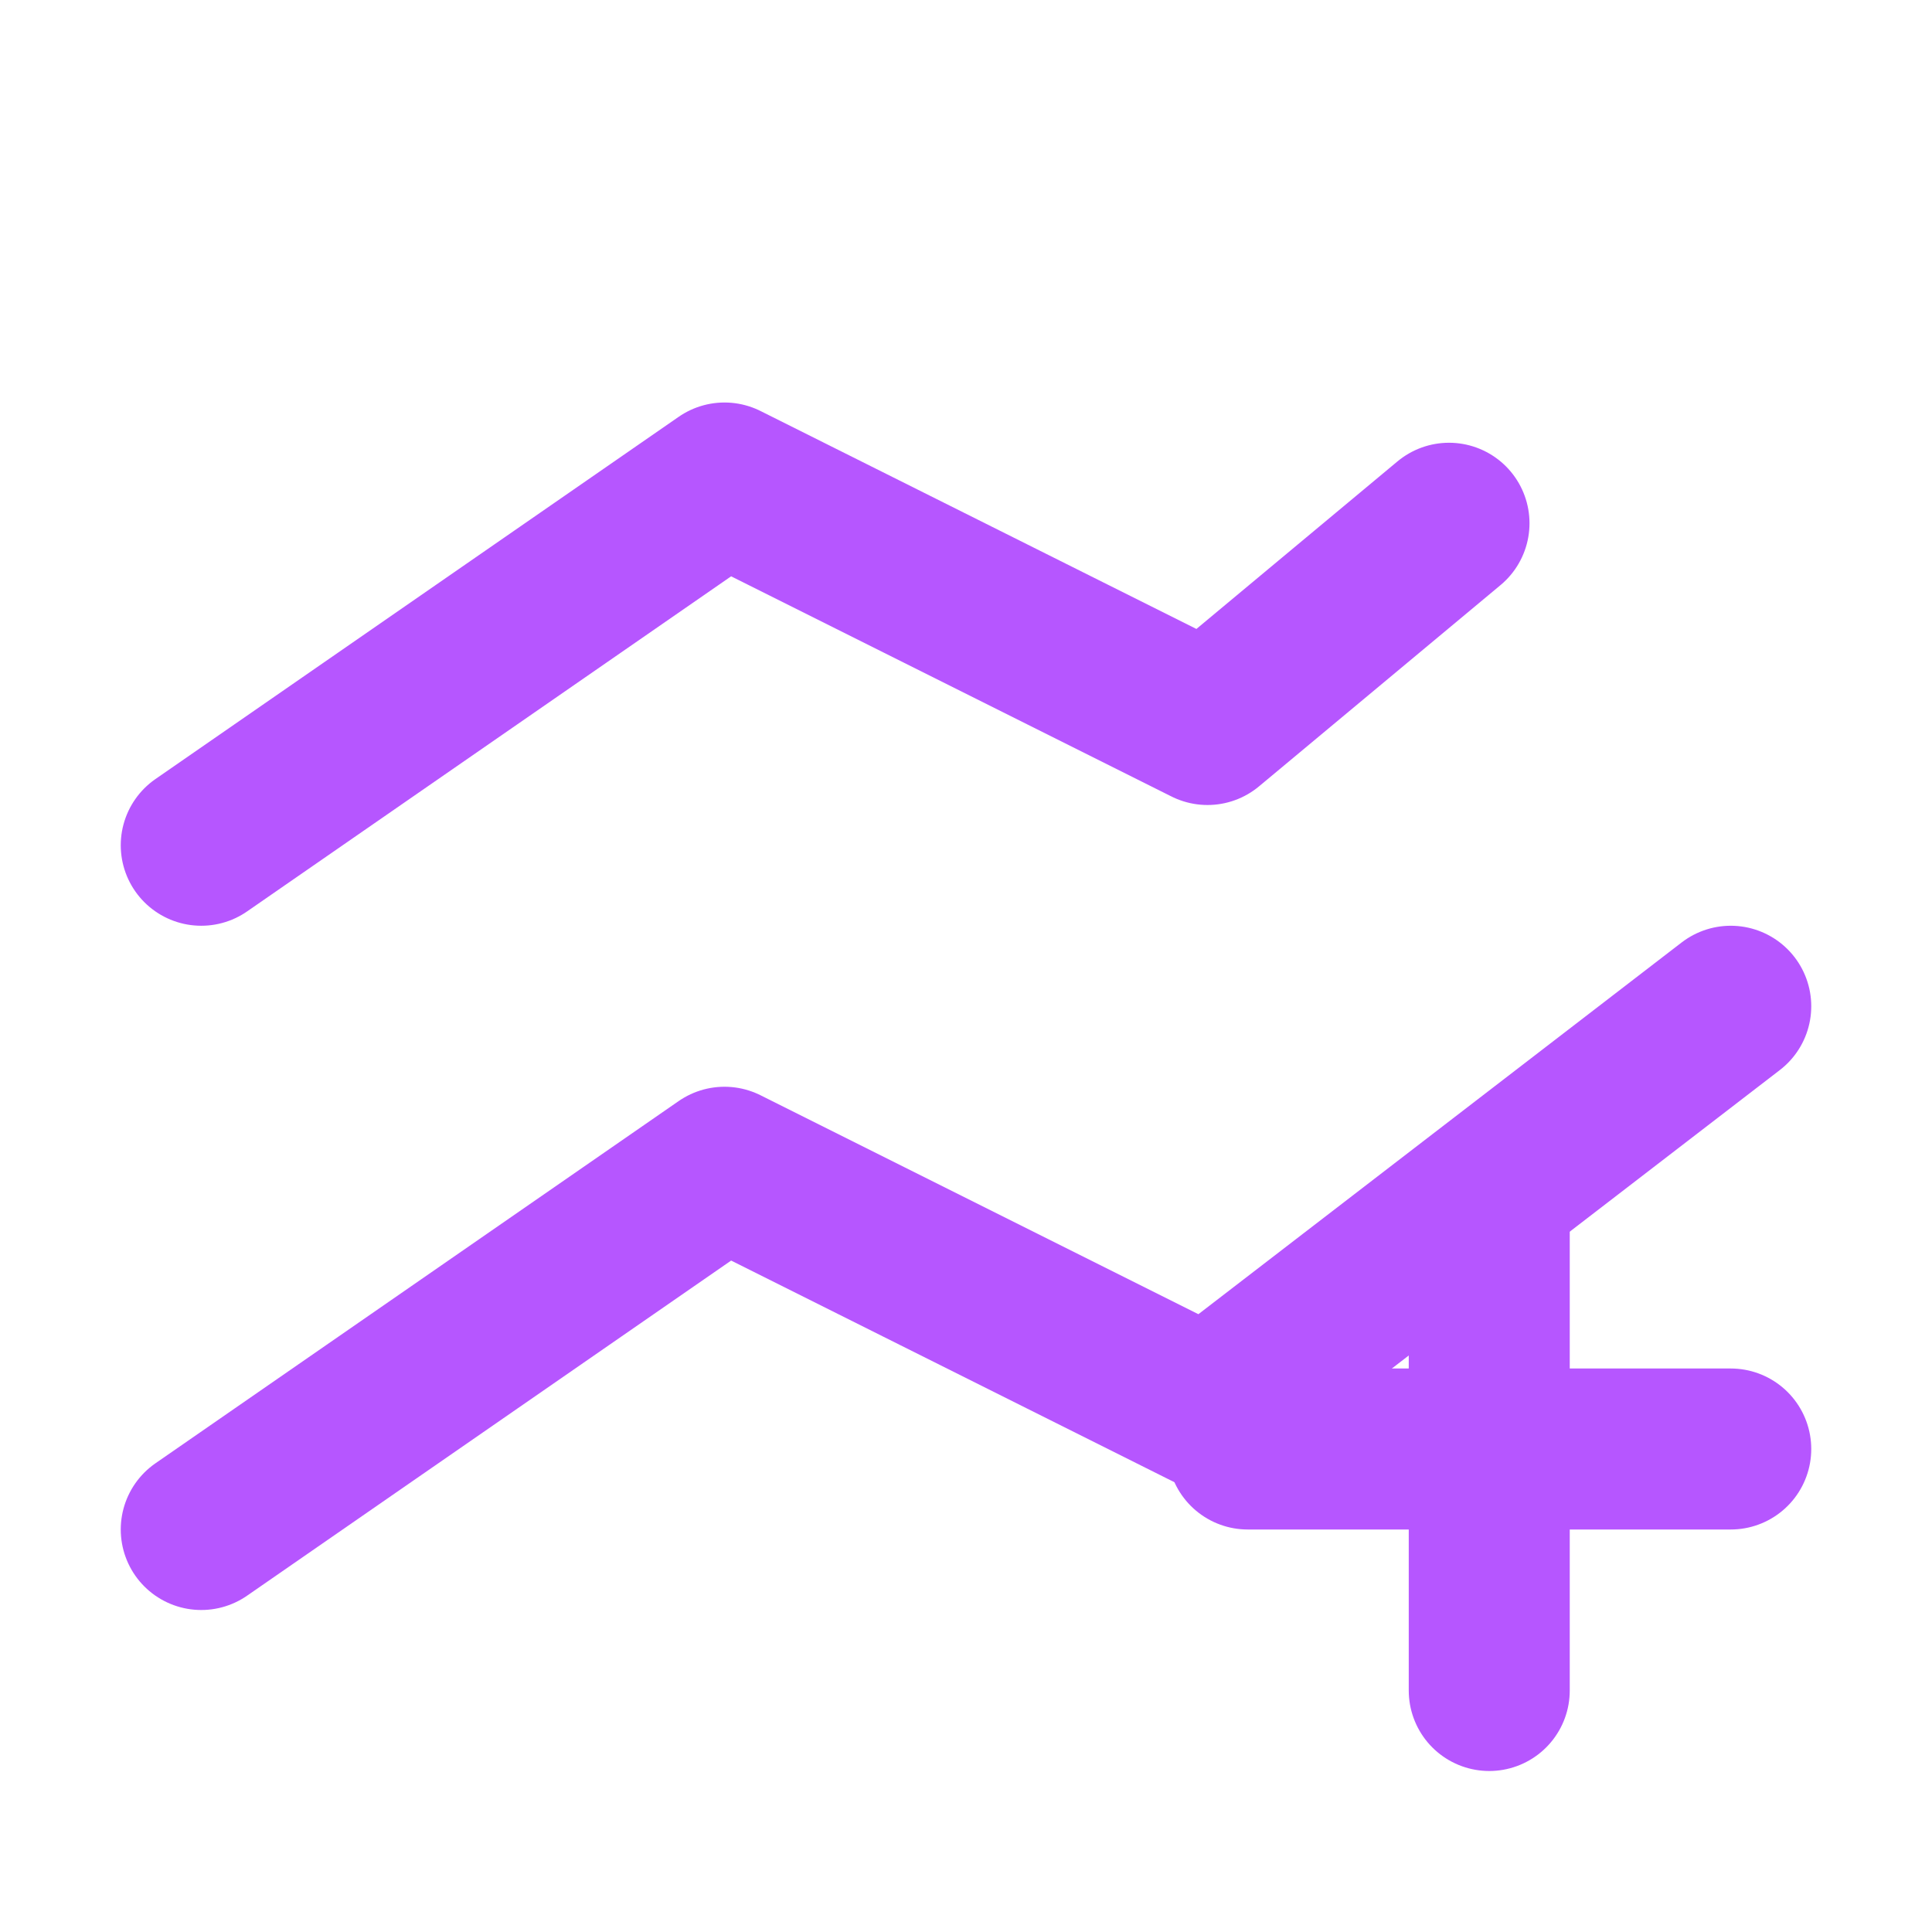
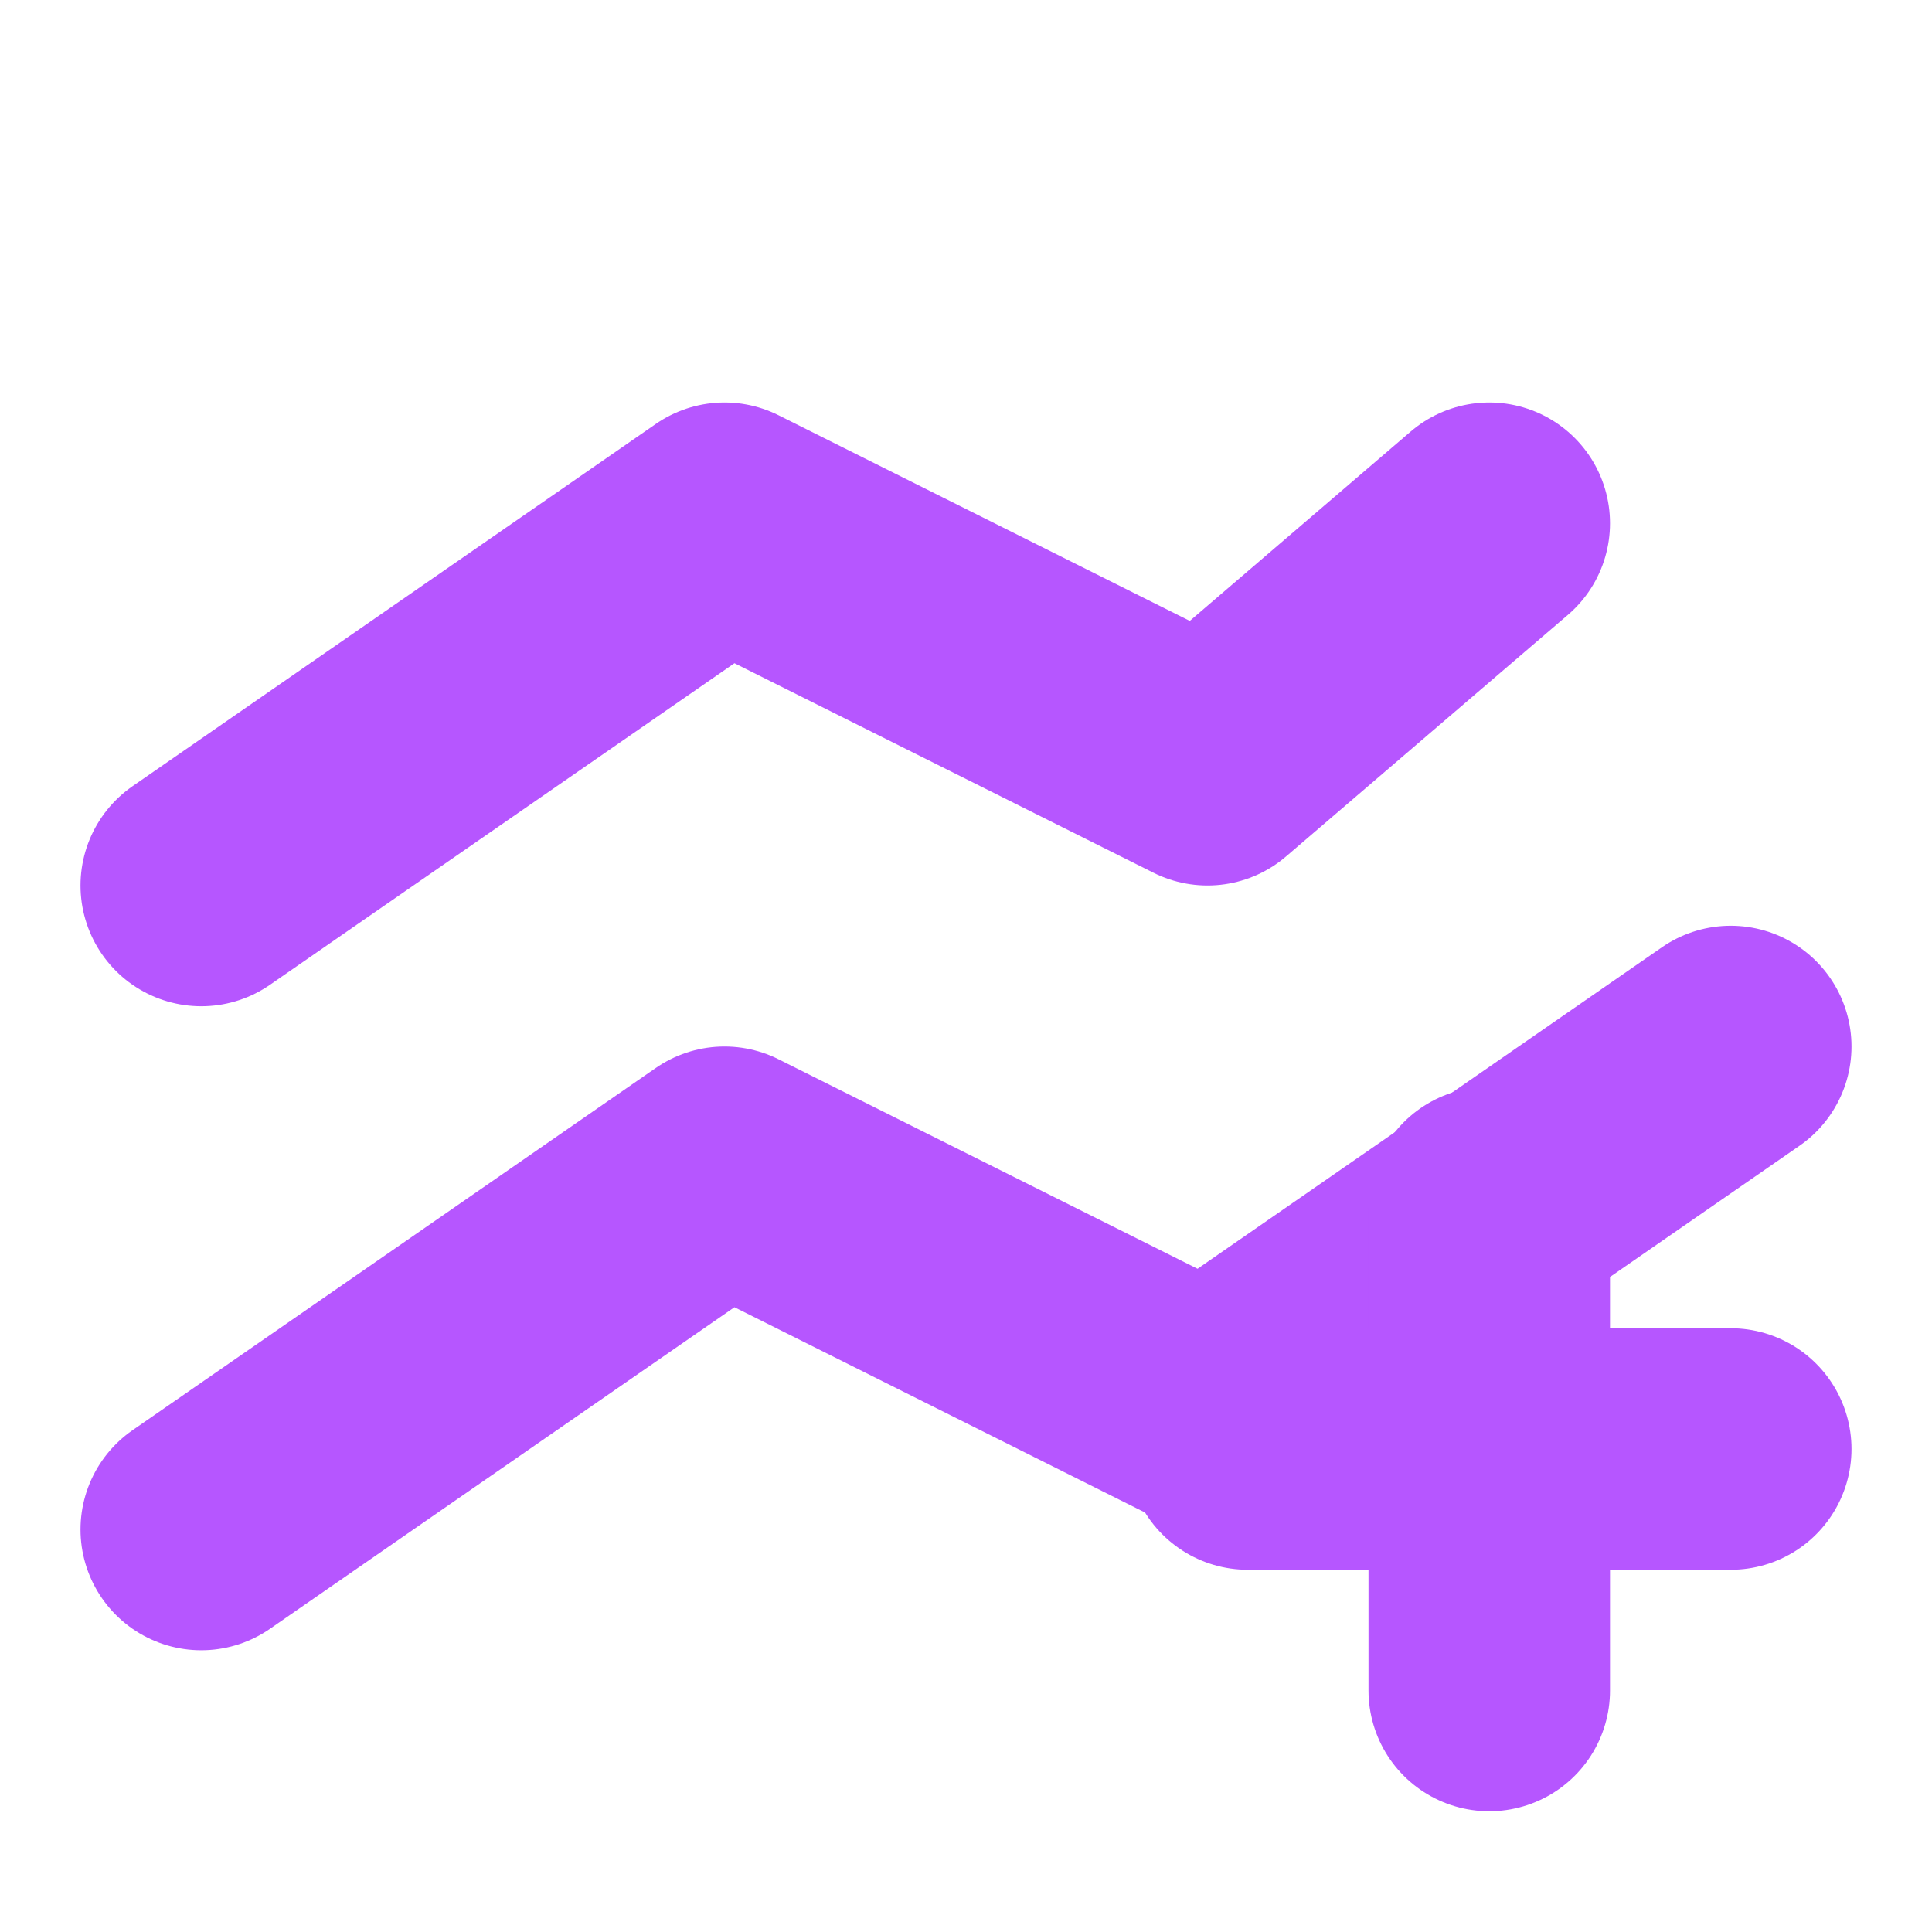
<svg xmlns="http://www.w3.org/2000/svg" width="24" height="24" viewBox="0 0 24 24" fill="none" aria-hidden="true">
-   <path d="M2.5 19 L9 14.5 L15 17.5 L21.5 12.5" stroke="#B656FF" stroke-width="2" stroke-linecap="round" stroke-linejoin="round" fill="none" />
-   <path d="M2.5 10.5 L9 6 L15 9 L18 6.5" stroke="#B656FF" stroke-width="2" stroke-linecap="round" stroke-linejoin="round" fill="none" />
-   <path d="M18.5 15 V21 M15.5 18 H21.5" stroke="#B656FF" stroke-width="2" stroke-linecap="round" stroke-linejoin="round" fill="none" />
+   <path d="M2.5 19 L9 14.5 L15 17.5 L21.5 13" stroke="#B656FF" stroke-width="3" stroke-linecap="round" stroke-linejoin="round" fill="none" />
+   <path d="M2.5 11 L9 6.5 L15 9.5 L18.5 6.5" stroke="#B656FF" stroke-width="3" stroke-linecap="round" stroke-linejoin="round" fill="none" />
+   <path d="M18.5 15 V21 M15.5 18 H21.5" stroke="#B656FF" stroke-width="3" stroke-linecap="round" stroke-linejoin="round" fill="none" />
</svg>
